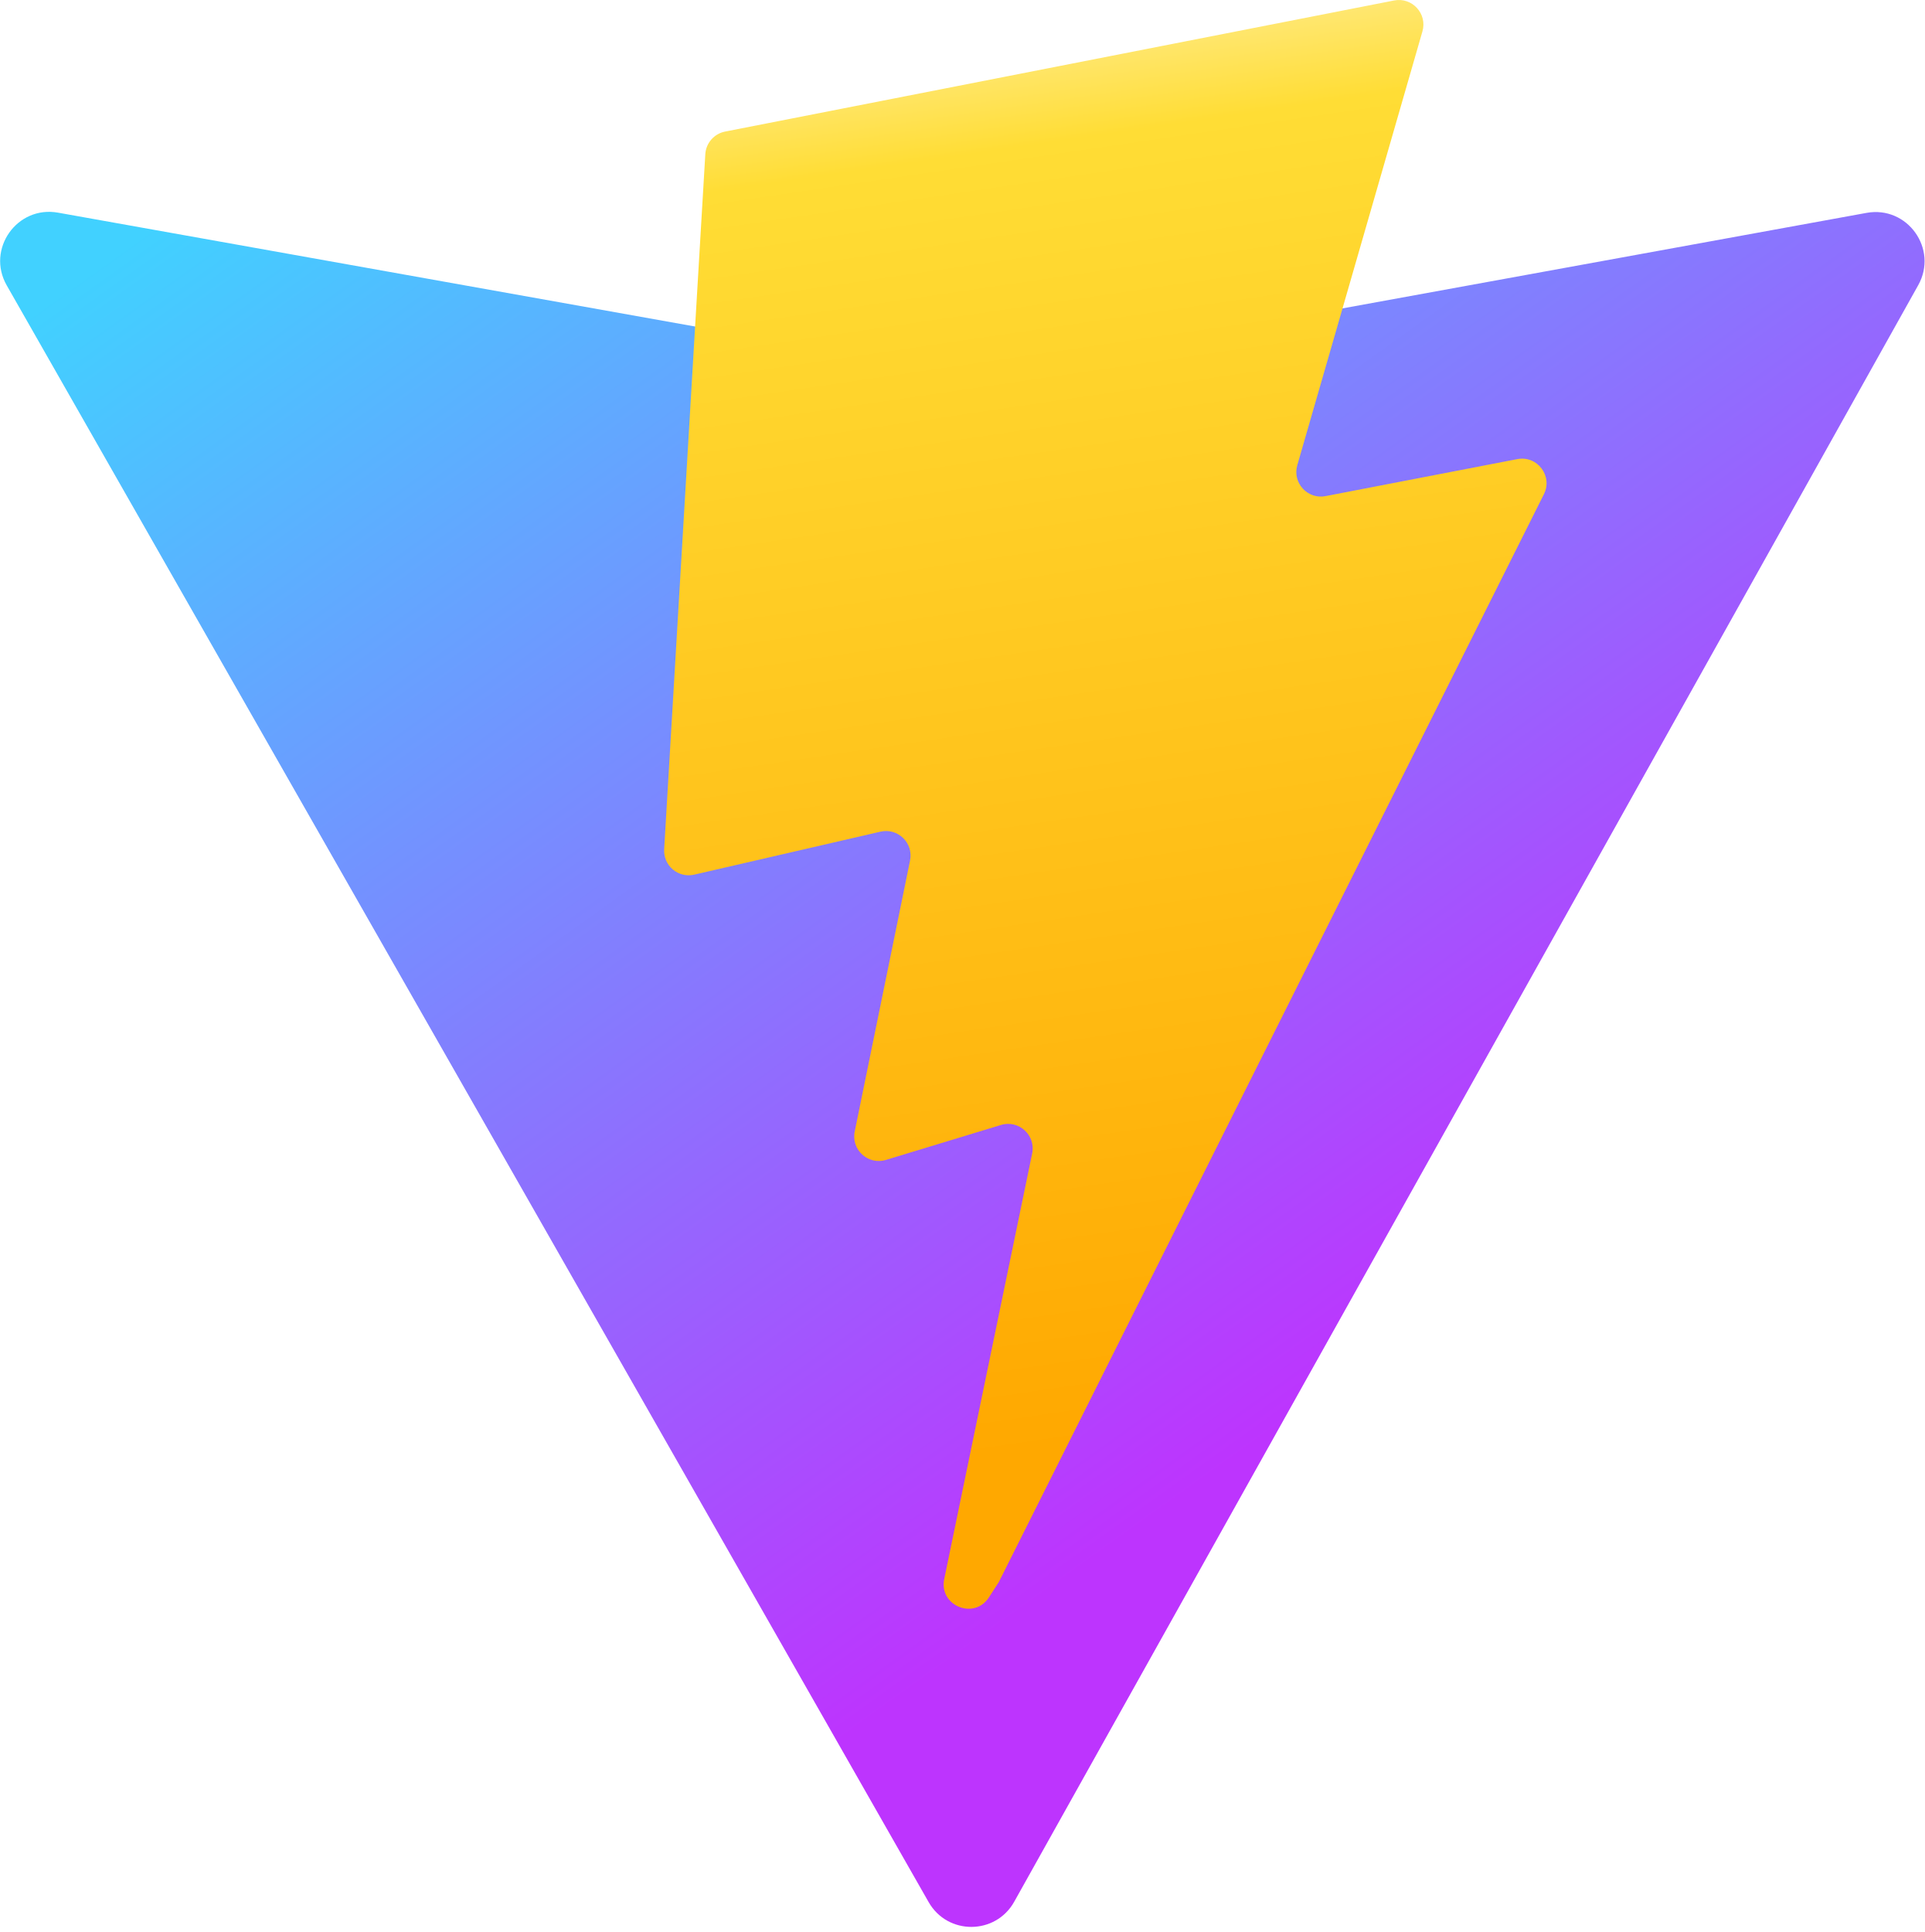
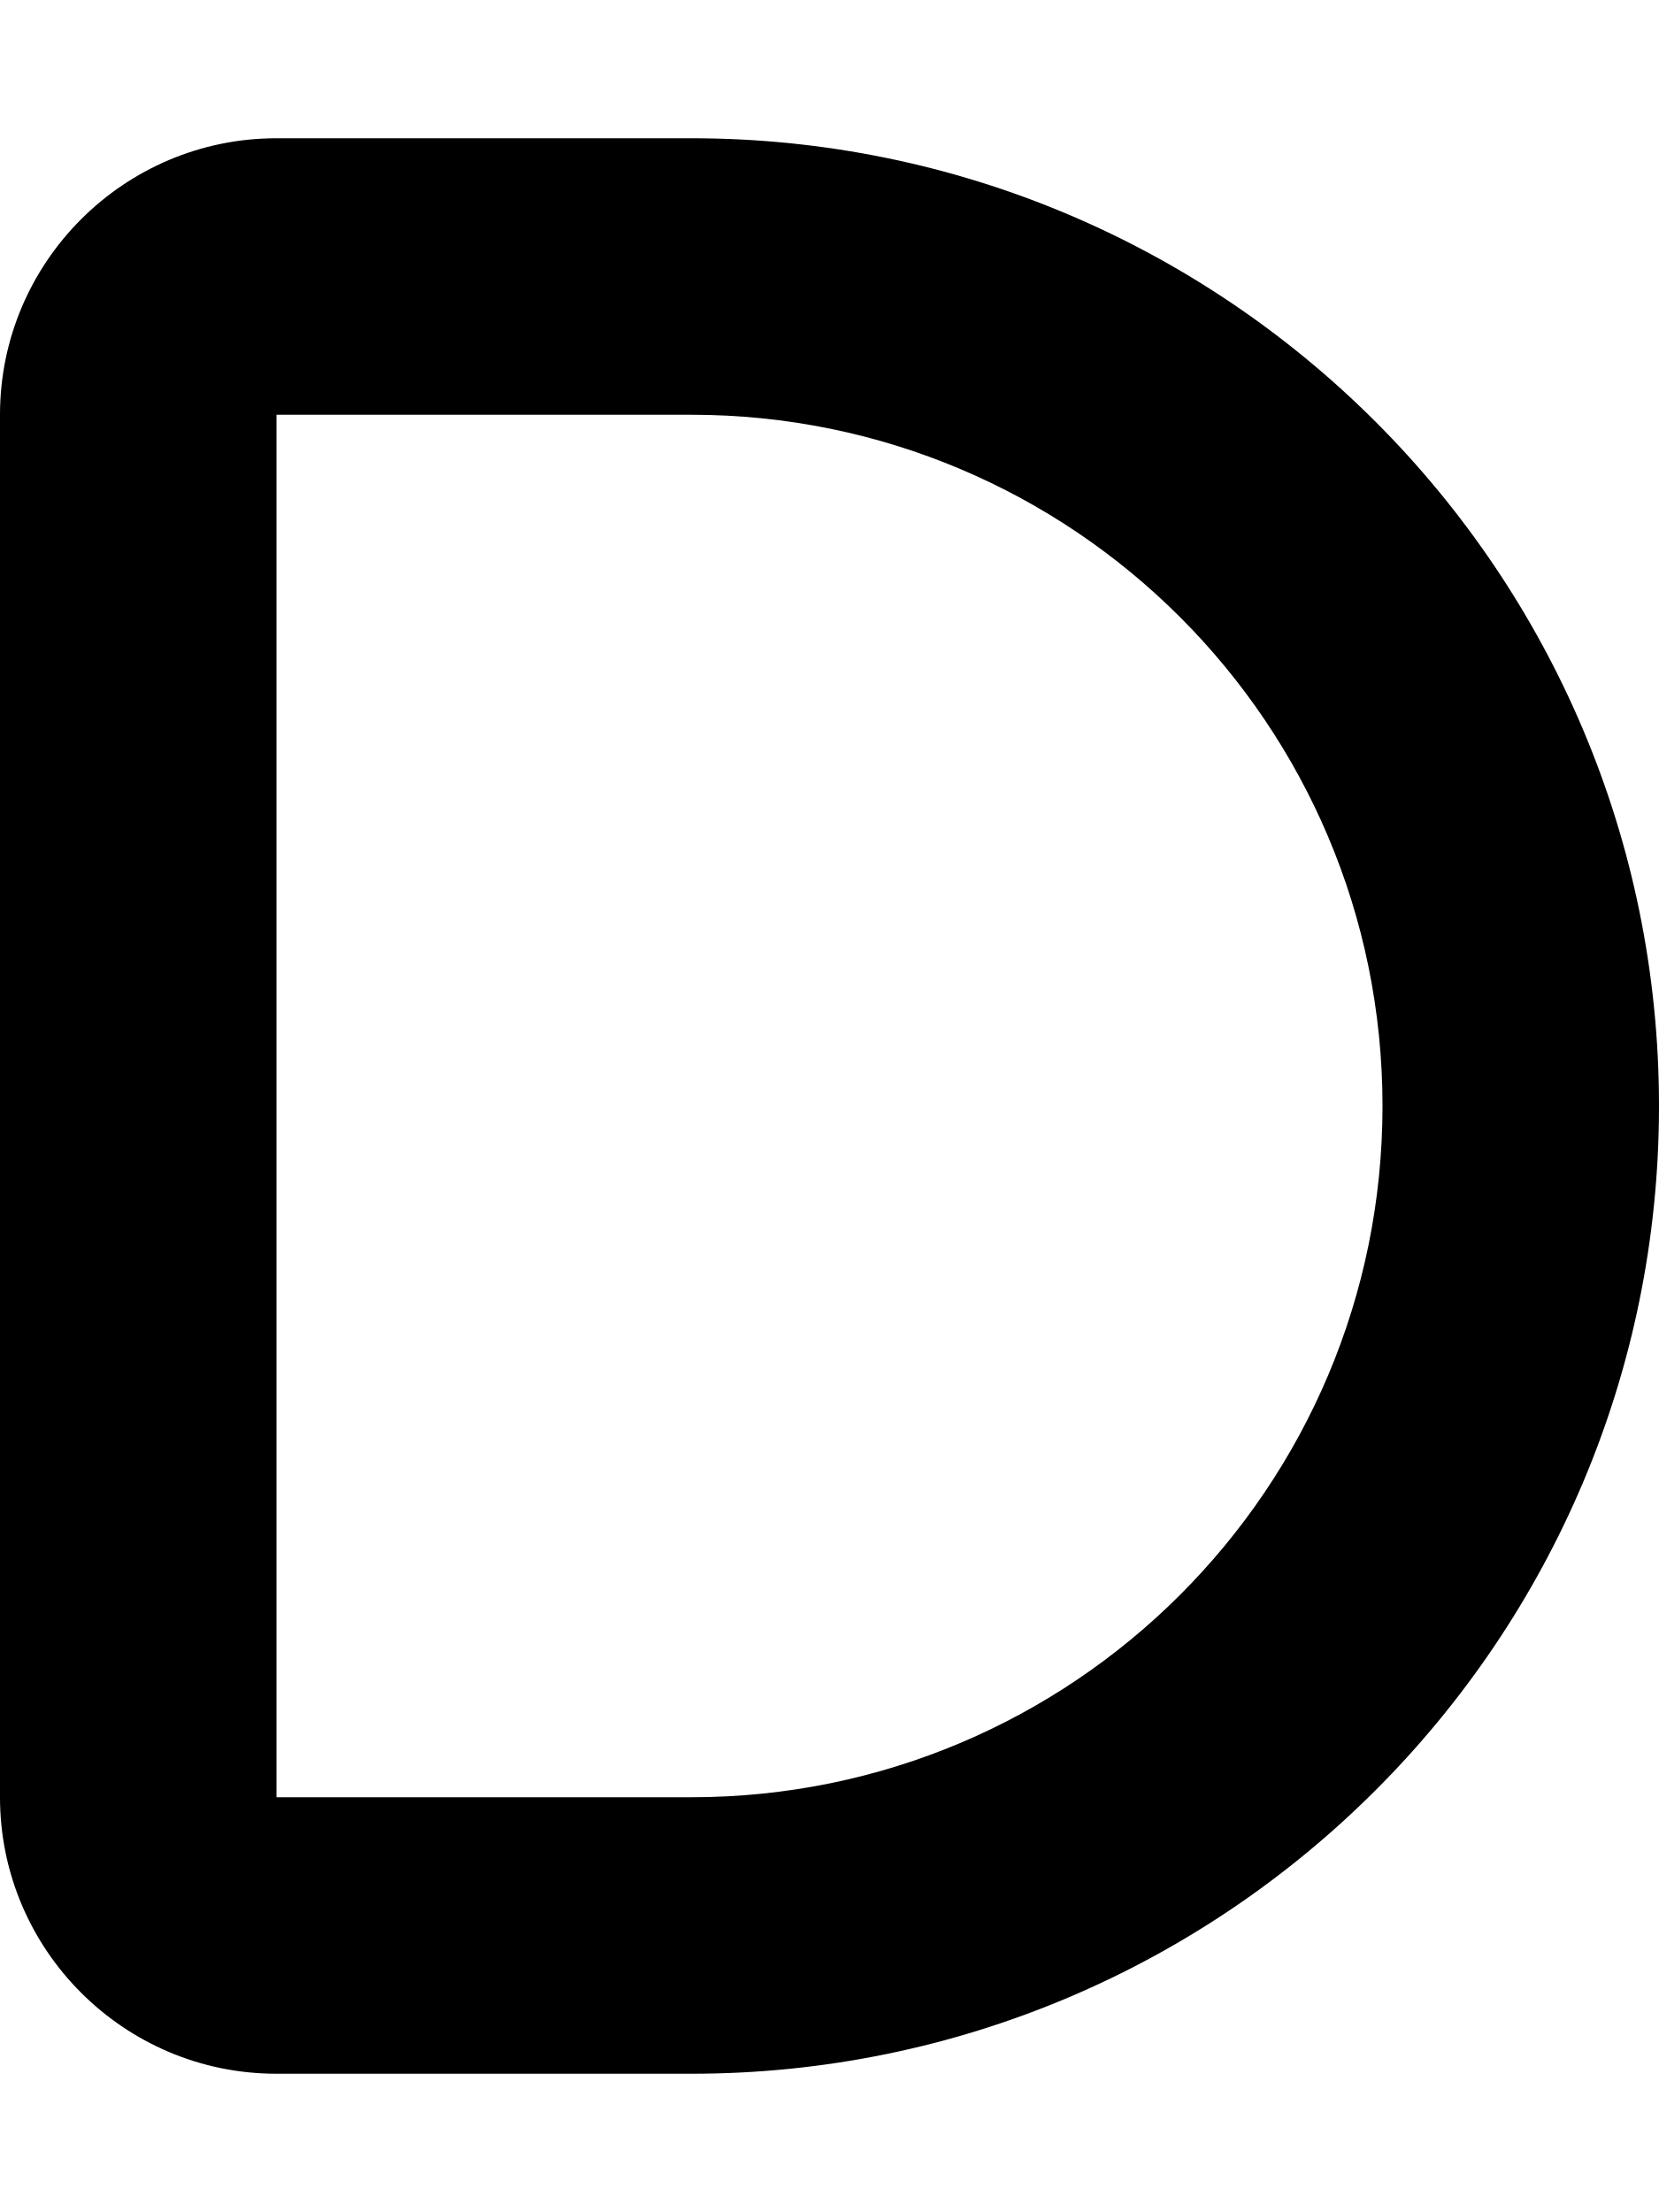
- <svg xmlns="http://www.w3.org/2000/svg" aria-hidden="true" role="img" class="iconify iconify--logos" width="31.88" height="32" preserveAspectRatio="xMidYMid meet" viewBox="0 0 256 257">
-   <defs>
-     <linearGradient id="IconifyId1813088fe1fbc01fb466" x1="-.828%" x2="57.636%" y1="7.652%" y2="78.411%">
-       <stop offset="0%" stop-color="#41D1FF" />
-       <stop offset="100%" stop-color="#BD34FE" />
-     </linearGradient>
-     <linearGradient id="IconifyId1813088fe1fbc01fb467" x1="43.376%" x2="50.316%" y1="2.242%" y2="89.03%">
-       <stop offset="0%" stop-color="#FFEA83" />
-       <stop offset="8.333%" stop-color="#FFDD35" />
-       <stop offset="100%" stop-color="#FFA800" />
-     </linearGradient>
-   </defs>
-   <path fill="url(#IconifyId1813088fe1fbc01fb466)" d="M255.153 37.938L134.897 252.976c-2.483 4.44-8.862 4.466-11.382.048L.875 37.958c-2.746-4.814 1.371-10.646 6.827-9.67l120.385 21.517a6.537 6.537 0 0 0 2.322-.004l117.867-21.483c5.438-.991 9.574 4.796 6.877 9.62Z" />
-   <path fill="url(#IconifyId1813088fe1fbc01fb467)" d="M185.432.063L96.44 17.501a3.268 3.268 0 0 0-2.634 3.014l-5.474 92.456a3.268 3.268 0 0 0 3.997 3.378l24.777-5.718c2.318-.535 4.413 1.507 3.936 3.838l-7.361 36.047c-.495 2.426 1.782 4.5 4.151 3.78l15.304-4.649c2.372-.72 4.652 1.36 4.15 3.788l-11.698 56.621c-.732 3.542 3.979 5.473 5.943 2.437l1.313-2.028l72.516-144.72c1.215-2.423-.88-5.186-3.54-4.672l-25.505 4.922c-2.396.462-4.435-1.77-3.759-4.114l16.646-57.705c.677-2.35-1.37-4.583-3.769-4.113Z" />
+ <svg xmlns="http://www.w3.org/2000/svg" height="16" width="12" viewBox="0 0 384 512">
+   <path d="M0 96C0 60.7 28.7 32 64 32h96c123.7 0 224 100.3 224 224s-100.3 224-224 224H64c-35.3 0-64-28.7-64-64V96zm160 0H64V416h96c88.4 0 160-71.6 160-160s-71.6-160-160-160z" />
</svg>
